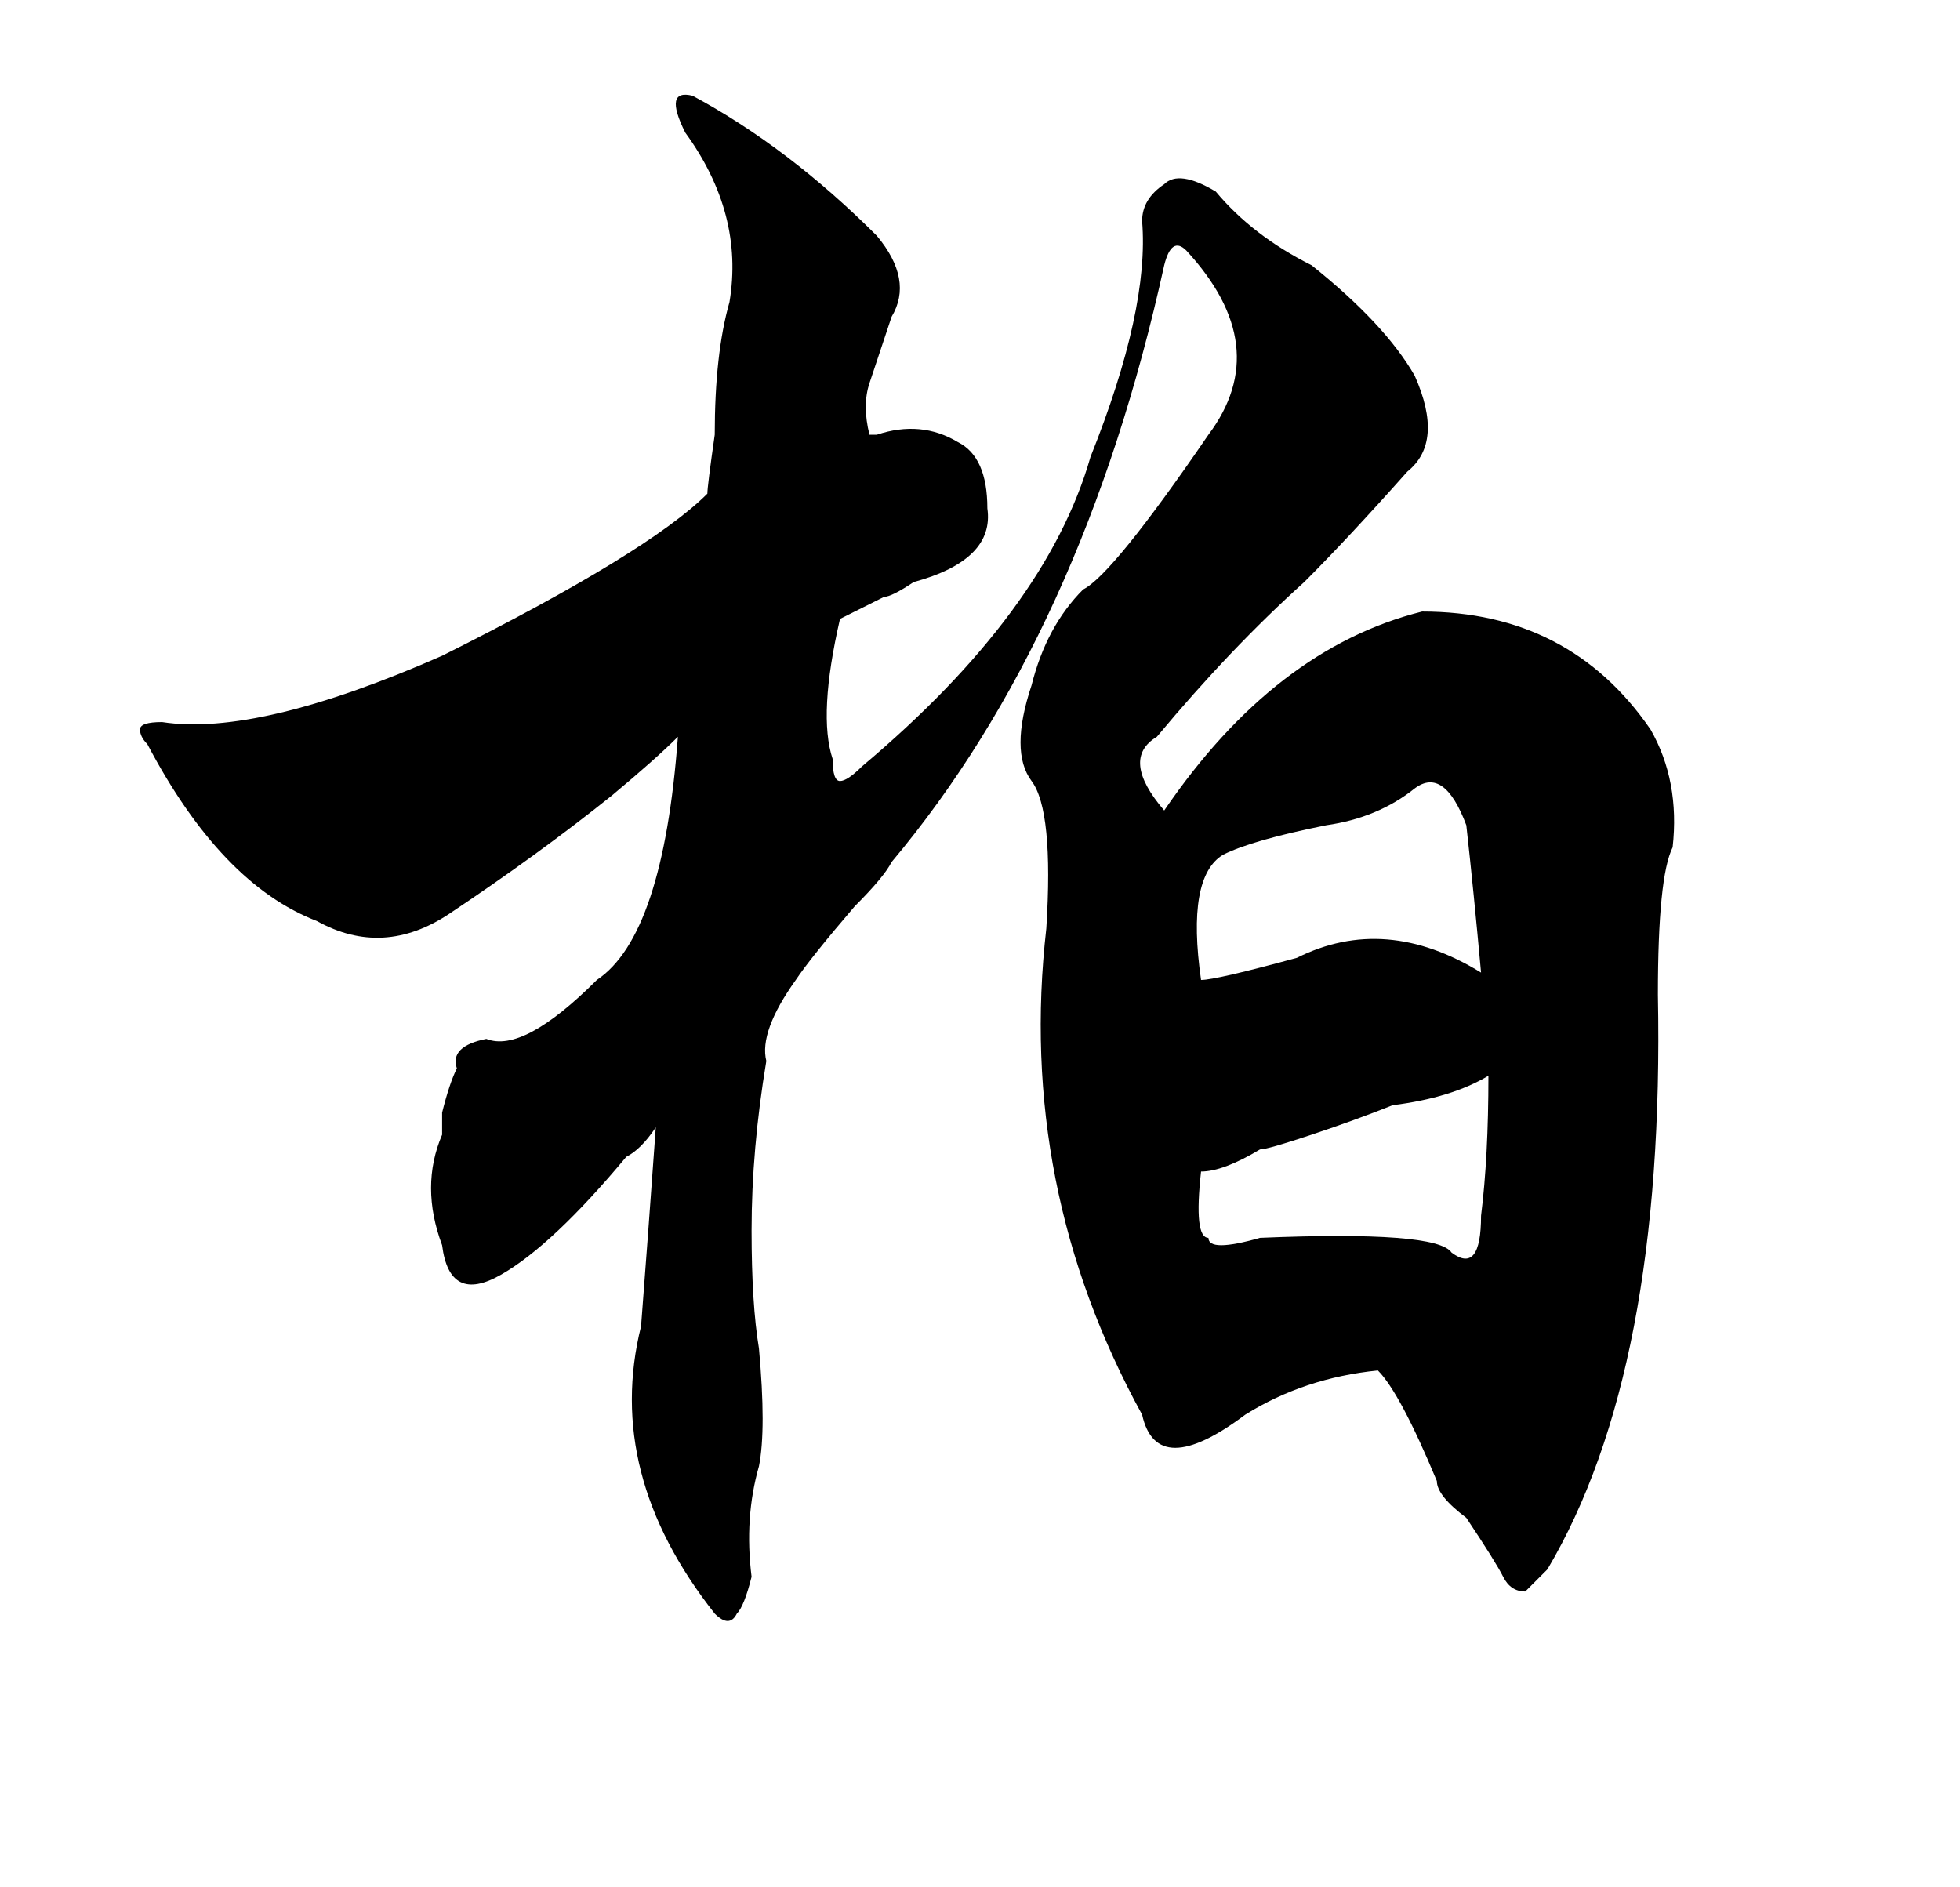
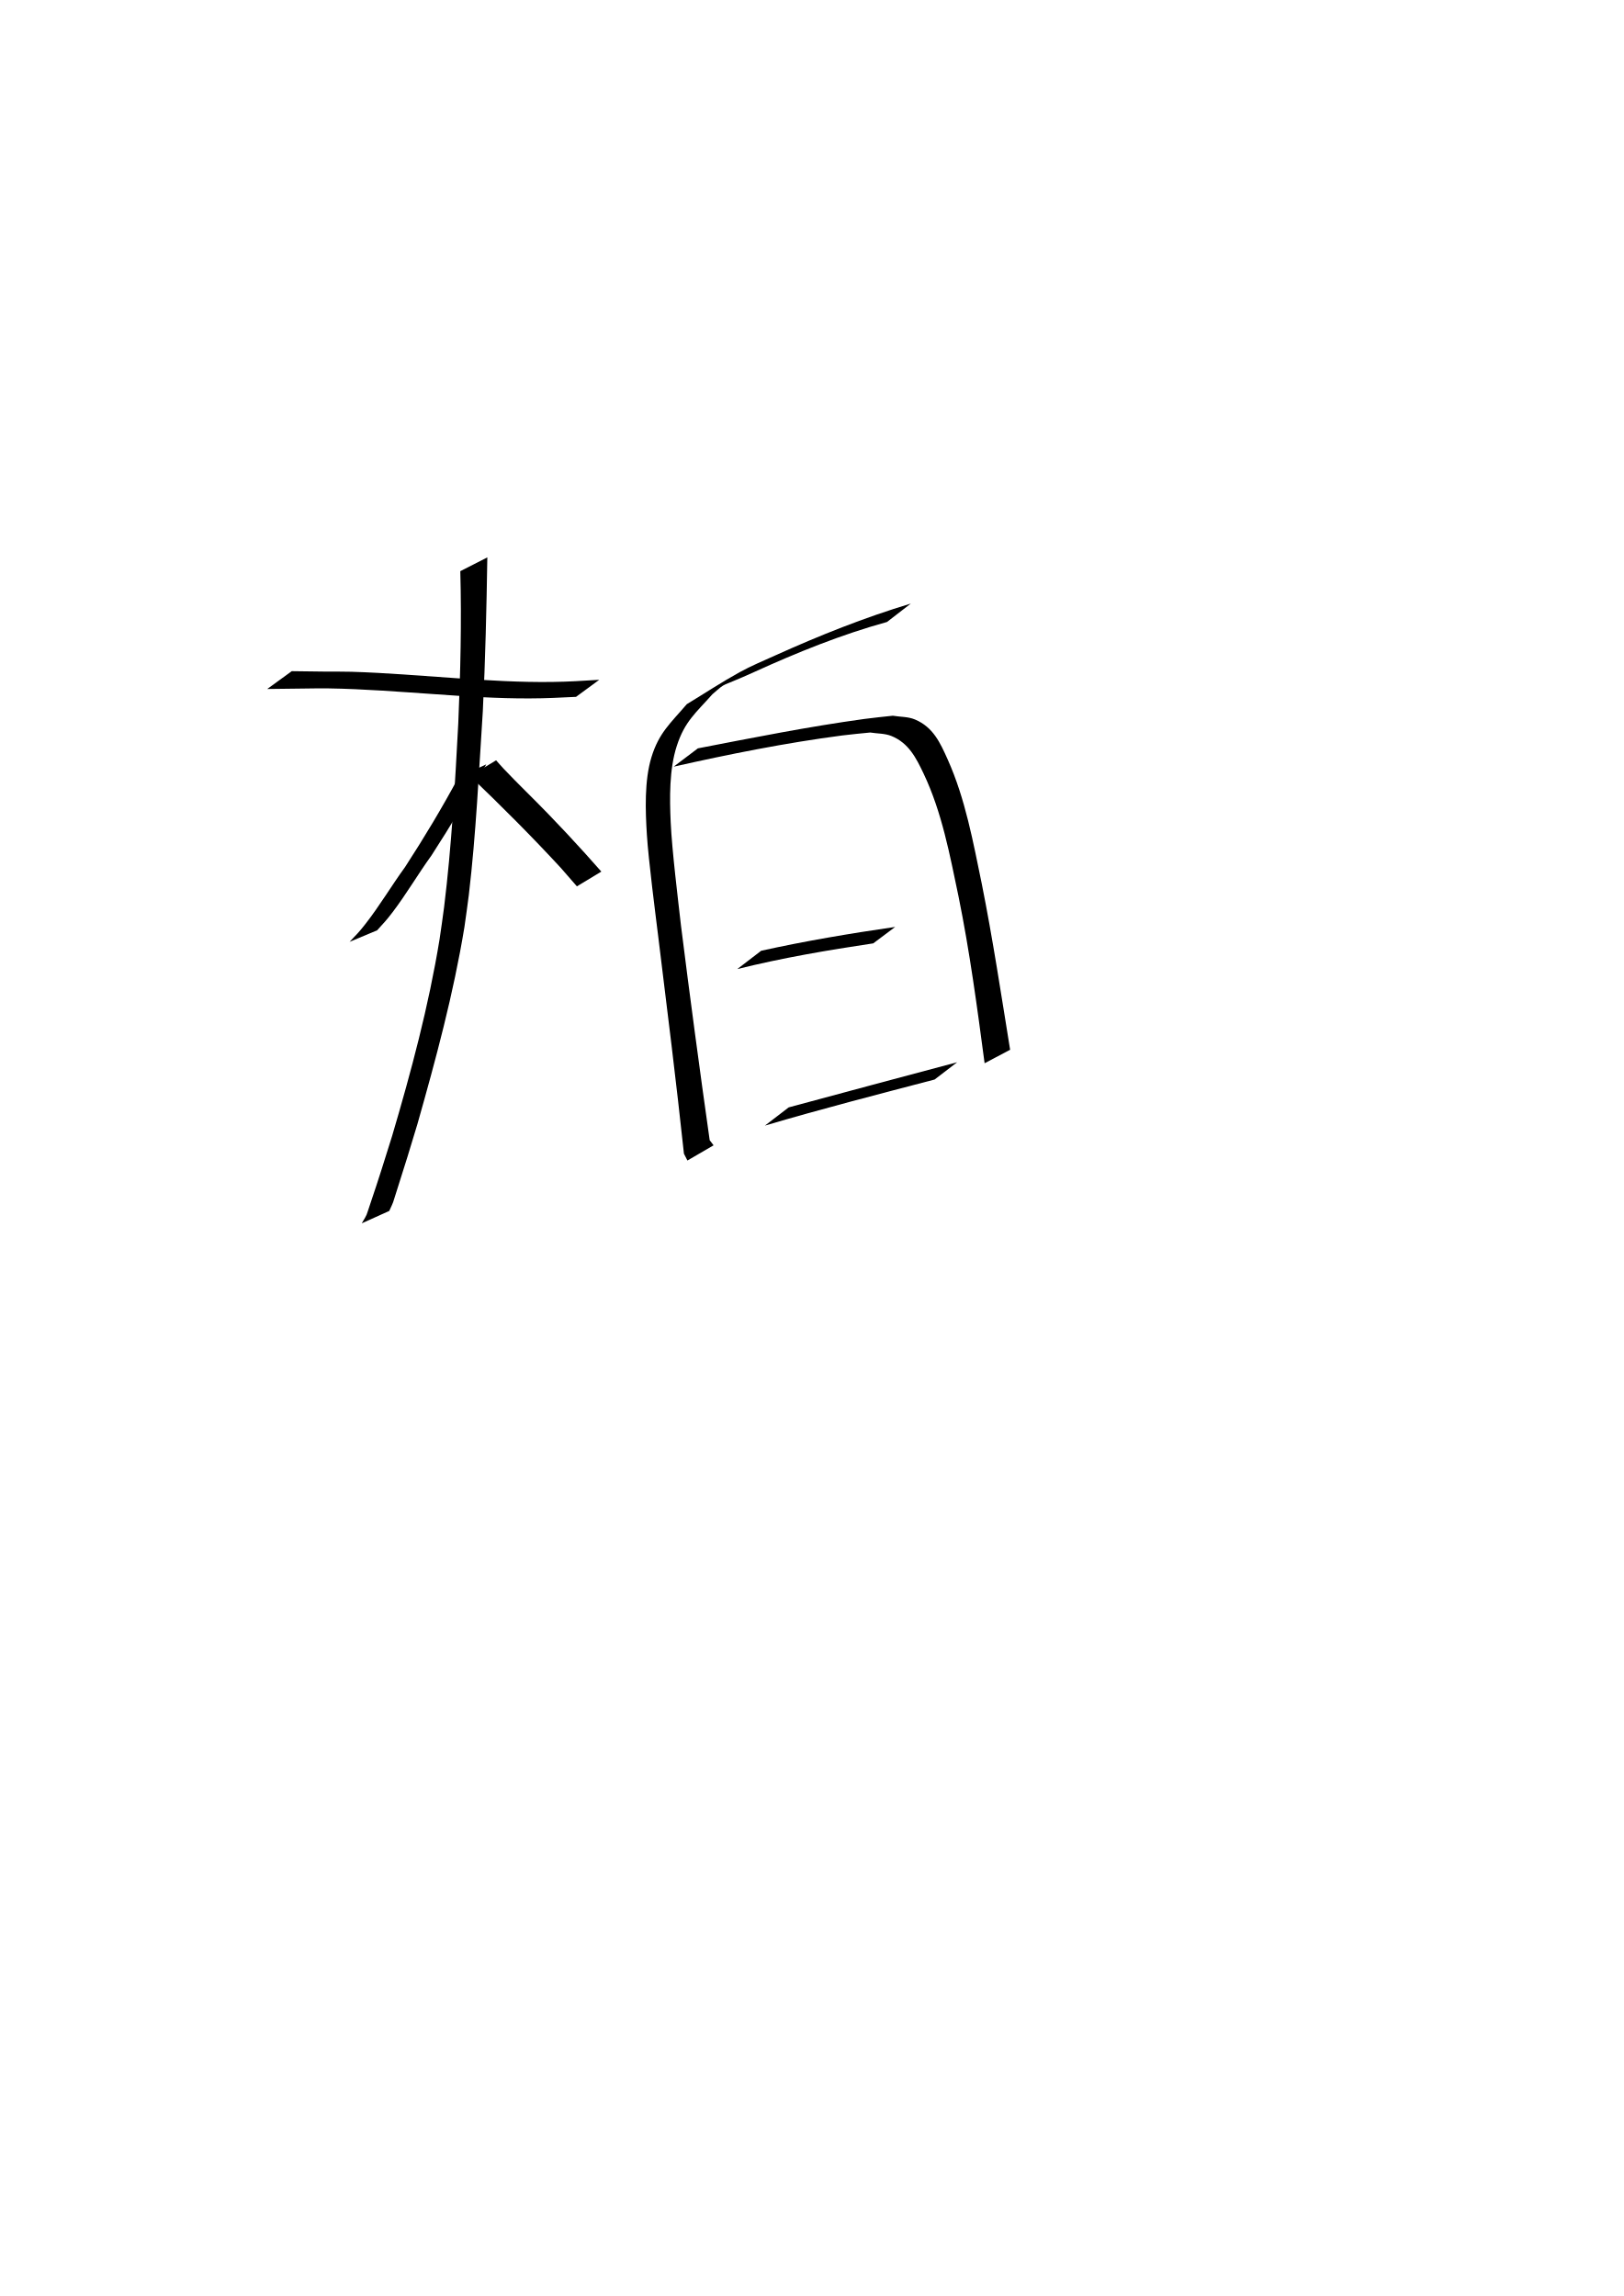
- <svg xmlns="http://www.w3.org/2000/svg" version="1.1" viewBox="-10 0 266 256">
-   <g transform="matrix(1 0 0 -1 0 204)">
-     <path fill="currentColor" d="M84 191Q97 184 109 172Q114 166 111 161Q109 155 108 152Q107 149 108 145Q108 145 109 145Q115 147 120 144Q124 142 124 135Q125 128 114 125Q111 123 110 123Q108 122 104 120Q101 107 103 101Q103 98 104 98Q105 98 107 100Q132 121 138 142Q146 162 145 174Q145 177 148 179Q150 181 155 178Q160 172 168 168Q178 160 182 153Q186 144 181 140Q173 131 167 125Q157 116 147 104Q142 101 148 94Q163 116 183 121Q203 121 214 105Q218 98 217 89Q215 85 215 69Q216 18 200 -9Q198 -11 197 -12Q195 -12 194 -10Q193 -8 189 -2Q185 1 185 3Q180 15 177 18Q167 17 159 12Q147 3 145 12Q128 43 132 78Q133 94 130 98Q127 102 130 111Q132 119 137 124Q141 126 154 145Q163 157 151 170Q149 172 148 168Q137 118 111 87Q110 85 106 81Q100 74 98 71Q93 64 94 60Q92 48 92 37Q92 27 93 21Q94 10 93 5Q91 -2 92 -10Q91 -14 90 -15Q89 -17 87 -15Q72 4 77 24Q78 37 79 51Q77 48 75 47Q65 35 58 31Q51 27 50 35Q47 43 50 50Q50 51 50 53Q51 57 52 59Q51 62 56 63Q61 61 71 71Q80 77 82 104Q79 101 73 96Q63 88 51 80Q42 74 33 79Q20 84 10 103Q9 104 9 105Q9 106 12 106Q25 104 50 115Q78 129 86 137Q86 138 87 145Q87 156 89 163Q91 175 83 186Q80 192 84 191ZM182 97Q177 93 170 92Q160 90 156 88Q151 85 153 71Q155 71 166 74Q178 80 191 72Q190 83 189 92Q186 100 182 97ZM192 58Q187 55 179 54Q174 52 168 50Q162 48 161 48Q156 45 153 45Q152 36 154 36Q154 34 161 36Q185 37 187 34Q191 31 191 39Q192 47 192 58Z" />
+ <svg xmlns="http://www.w3.org/2000/svg" width="210mm" height="297mm" viewBox="0 0 210 297" version="1.1" id="svg73">
+   <defs id="defs70" />
+   <g id="layer1">
+     <path style="fill:#000000;fill-opacity:1;fill-rule:nonzero;stroke:none;stroke-width:0.265" id="path143" d="m 34.563,89.124 c 1.973,-0.029 2.194,-0.035 4.44,-0.054 1.163,-0.01 2.325,-0.041 3.488,-0.023 4.56,0.072 9.109,0.437 13.658,0.744 4.1,0.293 8.202,0.566 12.315,0.552 2.346,-0.008 3.747,-0.095 6.038,-0.202 0,0 3.002,-2.206 3.002,-2.206 v 0 c -2.23,0.132 -3.834,0.25 -6.105,0.279 -4.13,0.054 -8.253,-0.197 -12.371,-0.485 -4.52,-0.309 -9.047,-0.695 -13.577,-0.832 -1.141,-0.035 -2.283,-0.013 -3.425,-0.023 -2.191,-0.018 -2.379,-0.024 -4.292,-0.054 0,0 -3.171,2.304 -3.171,2.304 z" />
+     <path style="fill:#000000;fill-opacity:1;fill-rule:nonzero;stroke:none;stroke-width:0.265" id="path145" d="m 59.533,73.882 c 0.177,6.568 0.019,13.139 -0.264,19.701 -0.421,7.924 -0.864,15.862 -1.83,23.742 -0.172,1.4 -0.394,2.794 -0.591,4.191 -1.406,8.617 -3.665,17.076 -6.139,25.442 -0.893,2.865 -1.788,5.731 -2.756,8.572 -0.691,2.028 -0.361,1.337 -1.166,2.714 0,0 3.557,-1.602 3.557,-1.602 v 0 c 0.649,-1.423 0.355,-0.688 1.001,-2.709 0.906,-2.835 1.797,-5.676 2.642,-8.53 2.383,-8.395 4.664,-16.85 6.077,-25.469 0.192,-1.399 0.409,-2.795 0.575,-4.197 0.93,-7.888 1.293,-15.831 1.806,-23.753 0.324,-6.623 0.48,-13.252 0.583,-19.882 0,0 -3.493,1.78 -3.493,1.78 z" />
+     <path style="fill:#000000;fill-opacity:1;fill-rule:nonzero;stroke:none;stroke-width:0.265" id="path147" d="m 59.306,100.53 c -2.132,3.972 -4.457,7.839 -6.912,11.618 -1.751,2.411 -3.276,4.995 -5.111,7.346 -0.879,1.126 -1.128,1.345 -2.069,2.338 0,0 3.56,-1.49 3.56,-1.49 v 0 c 0.886,-0.978 1.188,-1.272 2.02,-2.368 1.788,-2.357 3.284,-4.929 5.016,-7.325 2.488,-3.847 4.846,-7.78 7.083,-11.777 0,0 -3.587,1.659 -3.587,1.659 z" />
+     <path style="fill:#000000;fill-opacity:1;fill-rule:nonzero;stroke:none;stroke-width:0.265" id="path149" d="m 60.799,100.389 c 4.027,3.856 7.967,7.793 11.747,11.892 0.689,0.791 1.378,1.582 2.068,2.373 0,0 3.158,-1.908 3.158,-1.908 v 0 c -0.701,-0.787 -1.402,-1.574 -2.102,-2.361 -2.239,-2.436 -2.486,-2.735 -4.773,-5.105 -1.893,-1.962 -3.868,-3.847 -5.744,-5.825 -0.34,-0.359 -0.659,-0.737 -0.989,-1.106 0,0 -3.364,2.04 -3.364,2.04 z" />
+     <path style="fill:#000000;fill-opacity:1;fill-rule:nonzero;stroke:none;stroke-width:0.265" id="path151" d="m 117.802,78.074 c -6.003,1.807 -11.833,4.135 -17.543,6.713 -1.55,0.7 -3.127,1.354 -4.617,2.176 -2.326,1.282 -4.544,2.751 -6.816,4.126 -2.104,2.464 -3.599,3.684 -4.573,6.865 -0.93,3.037 -0.781,6.95 -0.59,10.013 0.207,3.315 1.094,10.123 1.483,13.295 1.144,9.32 2.314,18.638 3.311,27.975 0.15,0.294 0.301,0.587 0.451,0.881 0,0 3.381,-1.965 3.381,-1.965 v 0 c -0.168,-0.221 -0.335,-0.443 -0.503,-0.664 -1.311,-9.244 -2.551,-18.498 -3.712,-27.762 -0.395,-3.501 -1.163,-9.718 -1.329,-13.334 -0.142,-3.11 -0.203,-6.874 0.793,-9.923 1.035,-3.172 2.442,-4.233 4.604,-6.669 2.016,-1.738 0.723,-0.741 5.419,-2.879 5.566,-2.534 11.257,-4.837 17.159,-6.467 0,0 3.081,-2.381 3.081,-2.381 z" />
+     <path style="fill:#000000;fill-opacity:1;fill-rule:nonzero;stroke:none;stroke-width:0.265" id="path153" d="m 87.125,99.171 c 7.216,-1.618 14.481,-3.078 21.817,-4.037 1.2,-0.157 2.406,-0.253 3.609,-0.38 0.913,0.15 1.881,0.103 2.739,0.451 2.219,0.901 3.184,2.806 4.166,4.872 2.376,5.003 3.384,10.51 4.514,15.881 1.45,7.139 2.415,14.361 3.373,21.578 0,0 3.301,-1.743 3.301,-1.743 v 0 c -1.161,-7.159 -2.243,-14.333 -3.663,-21.448 -1.123,-5.419 -2.12,-10.982 -4.399,-16.073 -0.995,-2.222 -1.894,-4.213 -4.246,-5.204 -0.892,-0.376 -1.909,-0.323 -2.864,-0.485 -1.229,0.139 -2.461,0.25 -3.686,0.418 -7.221,0.991 -14.374,2.422 -21.526,3.803 0,0 -3.134,2.367 -3.134,2.367 z" />
+     <path style="fill:#000000;fill-opacity:1;fill-rule:nonzero;stroke:none;stroke-width:0.265" id="path155" d="m 95.356,125.354 c 5.794,-1.443 11.683,-2.442 17.584,-3.325 0,0 2.837,-2.126 2.837,-2.126 v 0 c -5.808,0.841 -11.598,1.814 -17.33,3.081 0,0 -3.091,2.369 -3.091,2.369 z" />
+     <path style="fill:#000000;fill-opacity:1;fill-rule:nonzero;stroke:none;stroke-width:0.265" id="path157" d="m 98.926,145.604 c 7.27,-2.151 14.615,-4.039 21.949,-5.961 0,0 2.916,-2.236 2.916,-2.236 v 0 c -7.263,1.944 -14.532,3.866 -21.787,5.84 0,0 -3.077,2.357 -3.077,2.357 z" />
  </g>
</svg>
